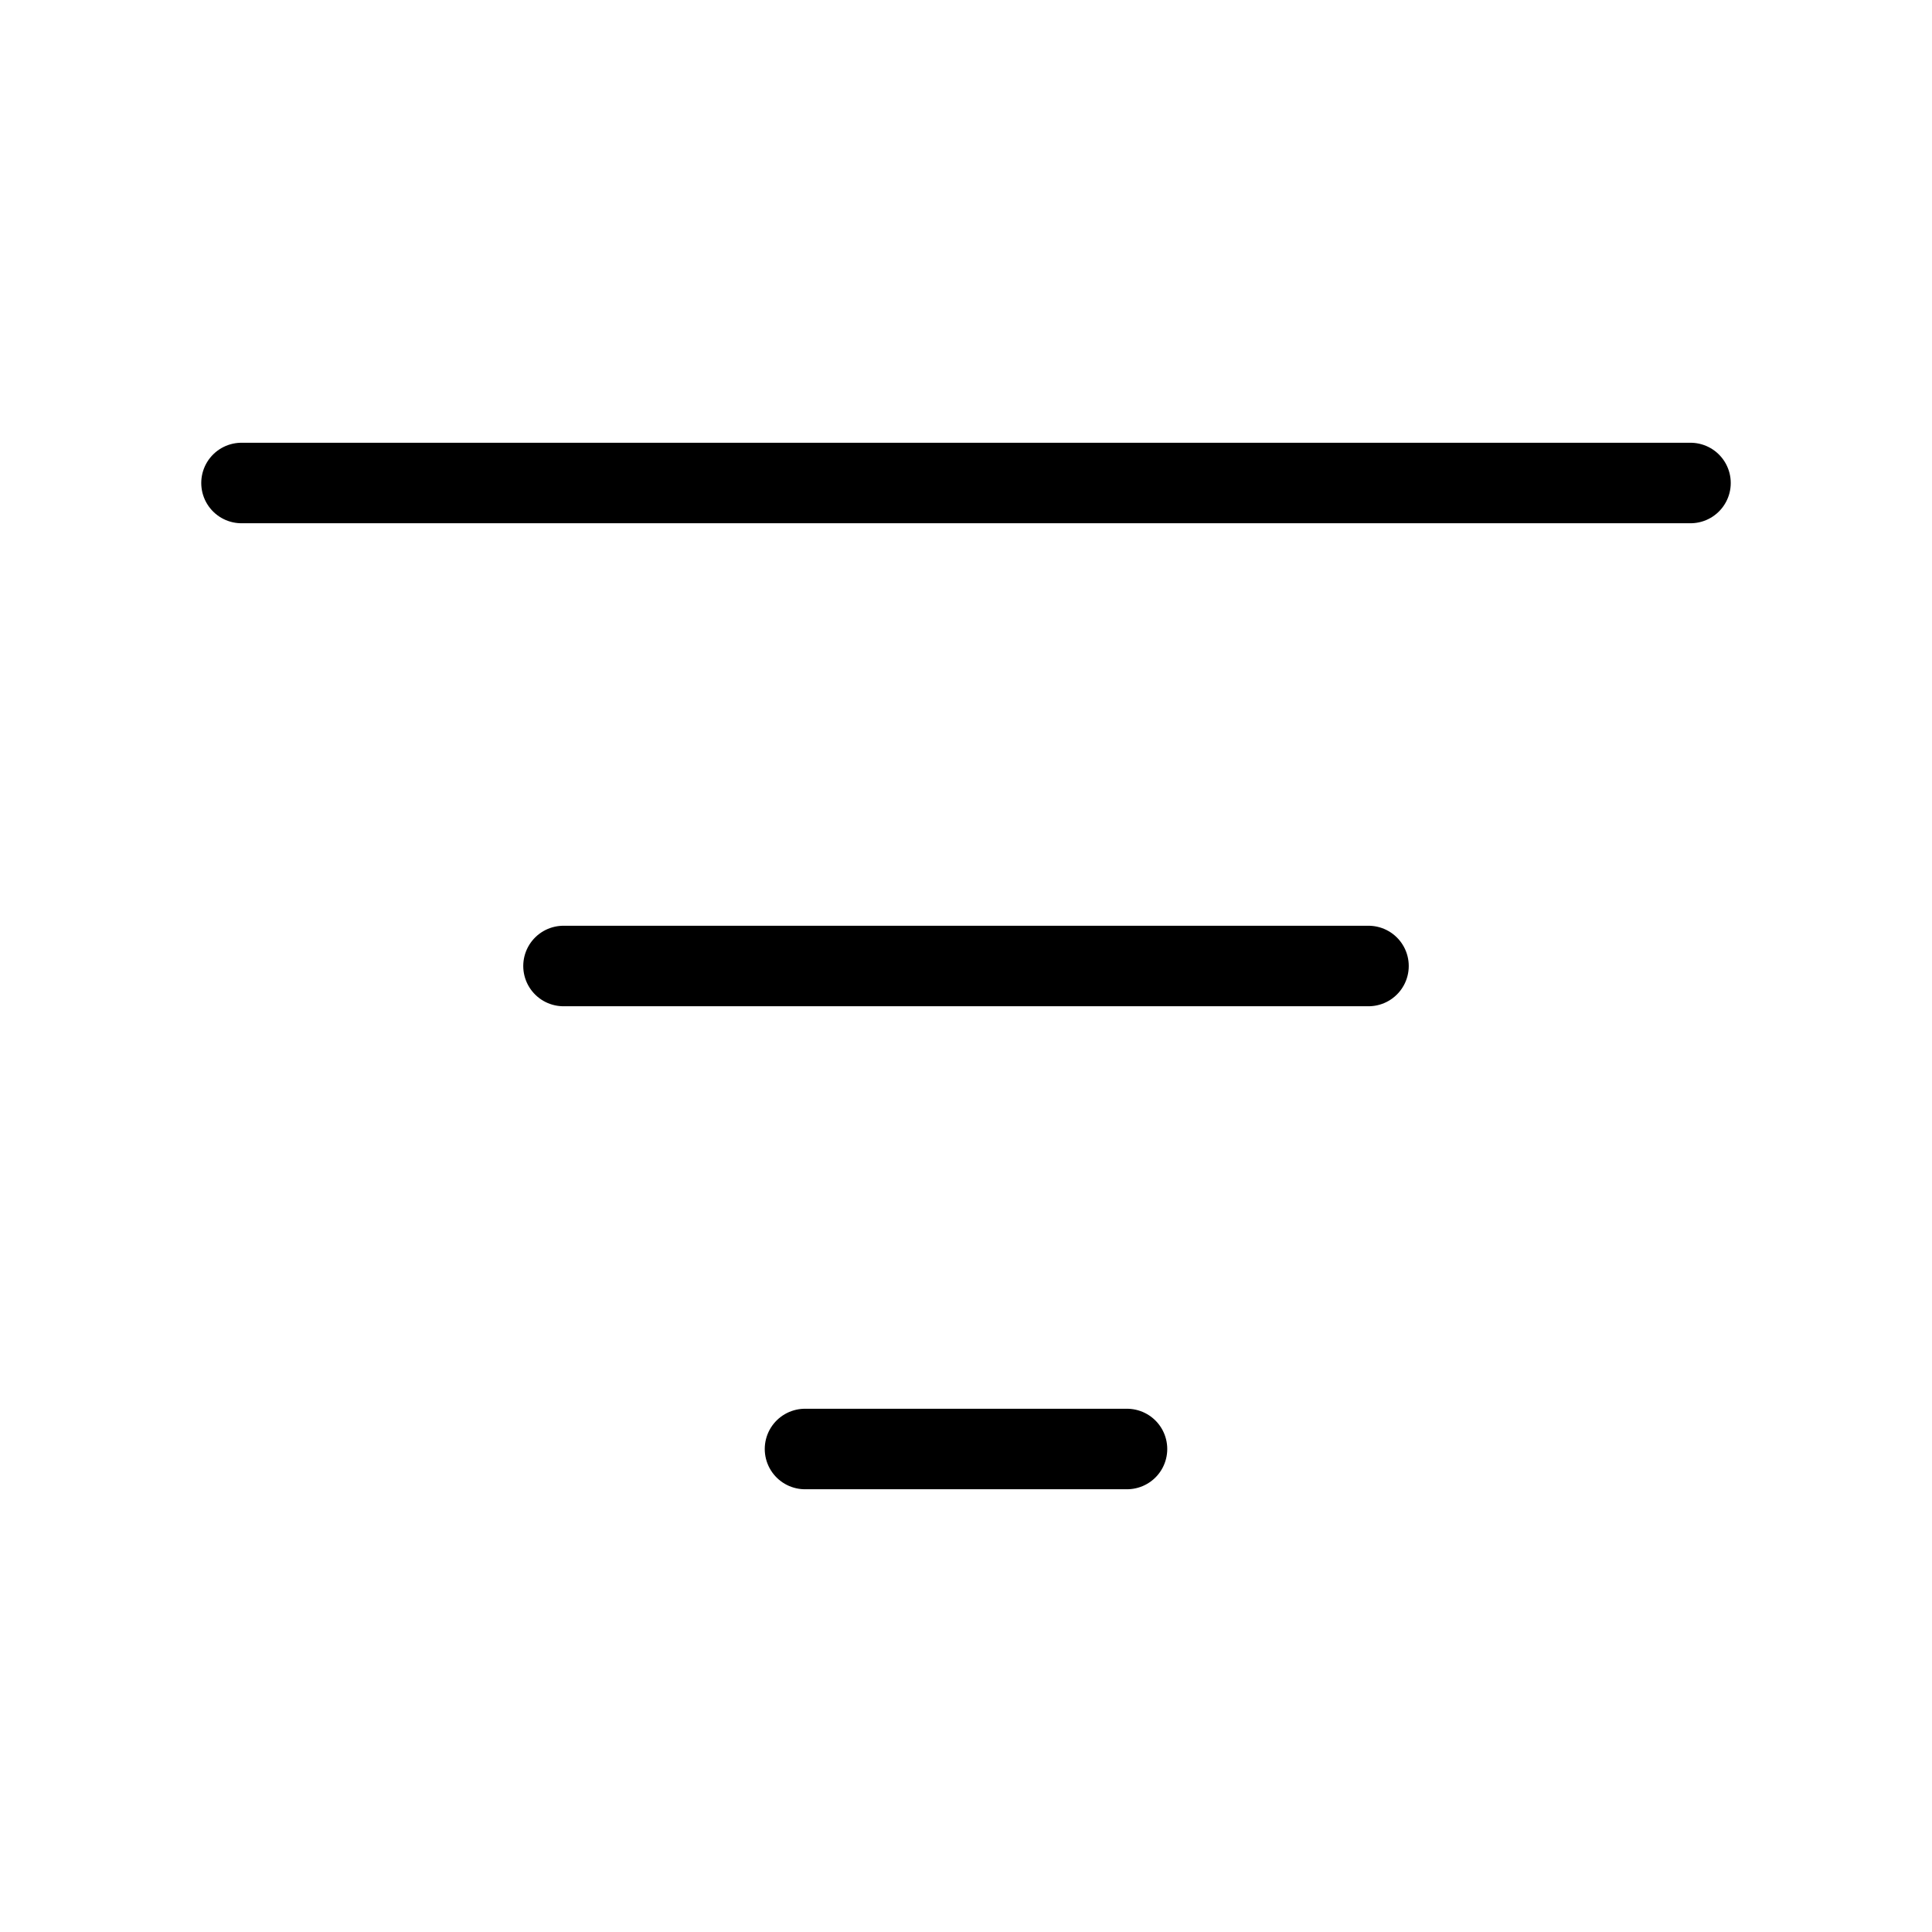
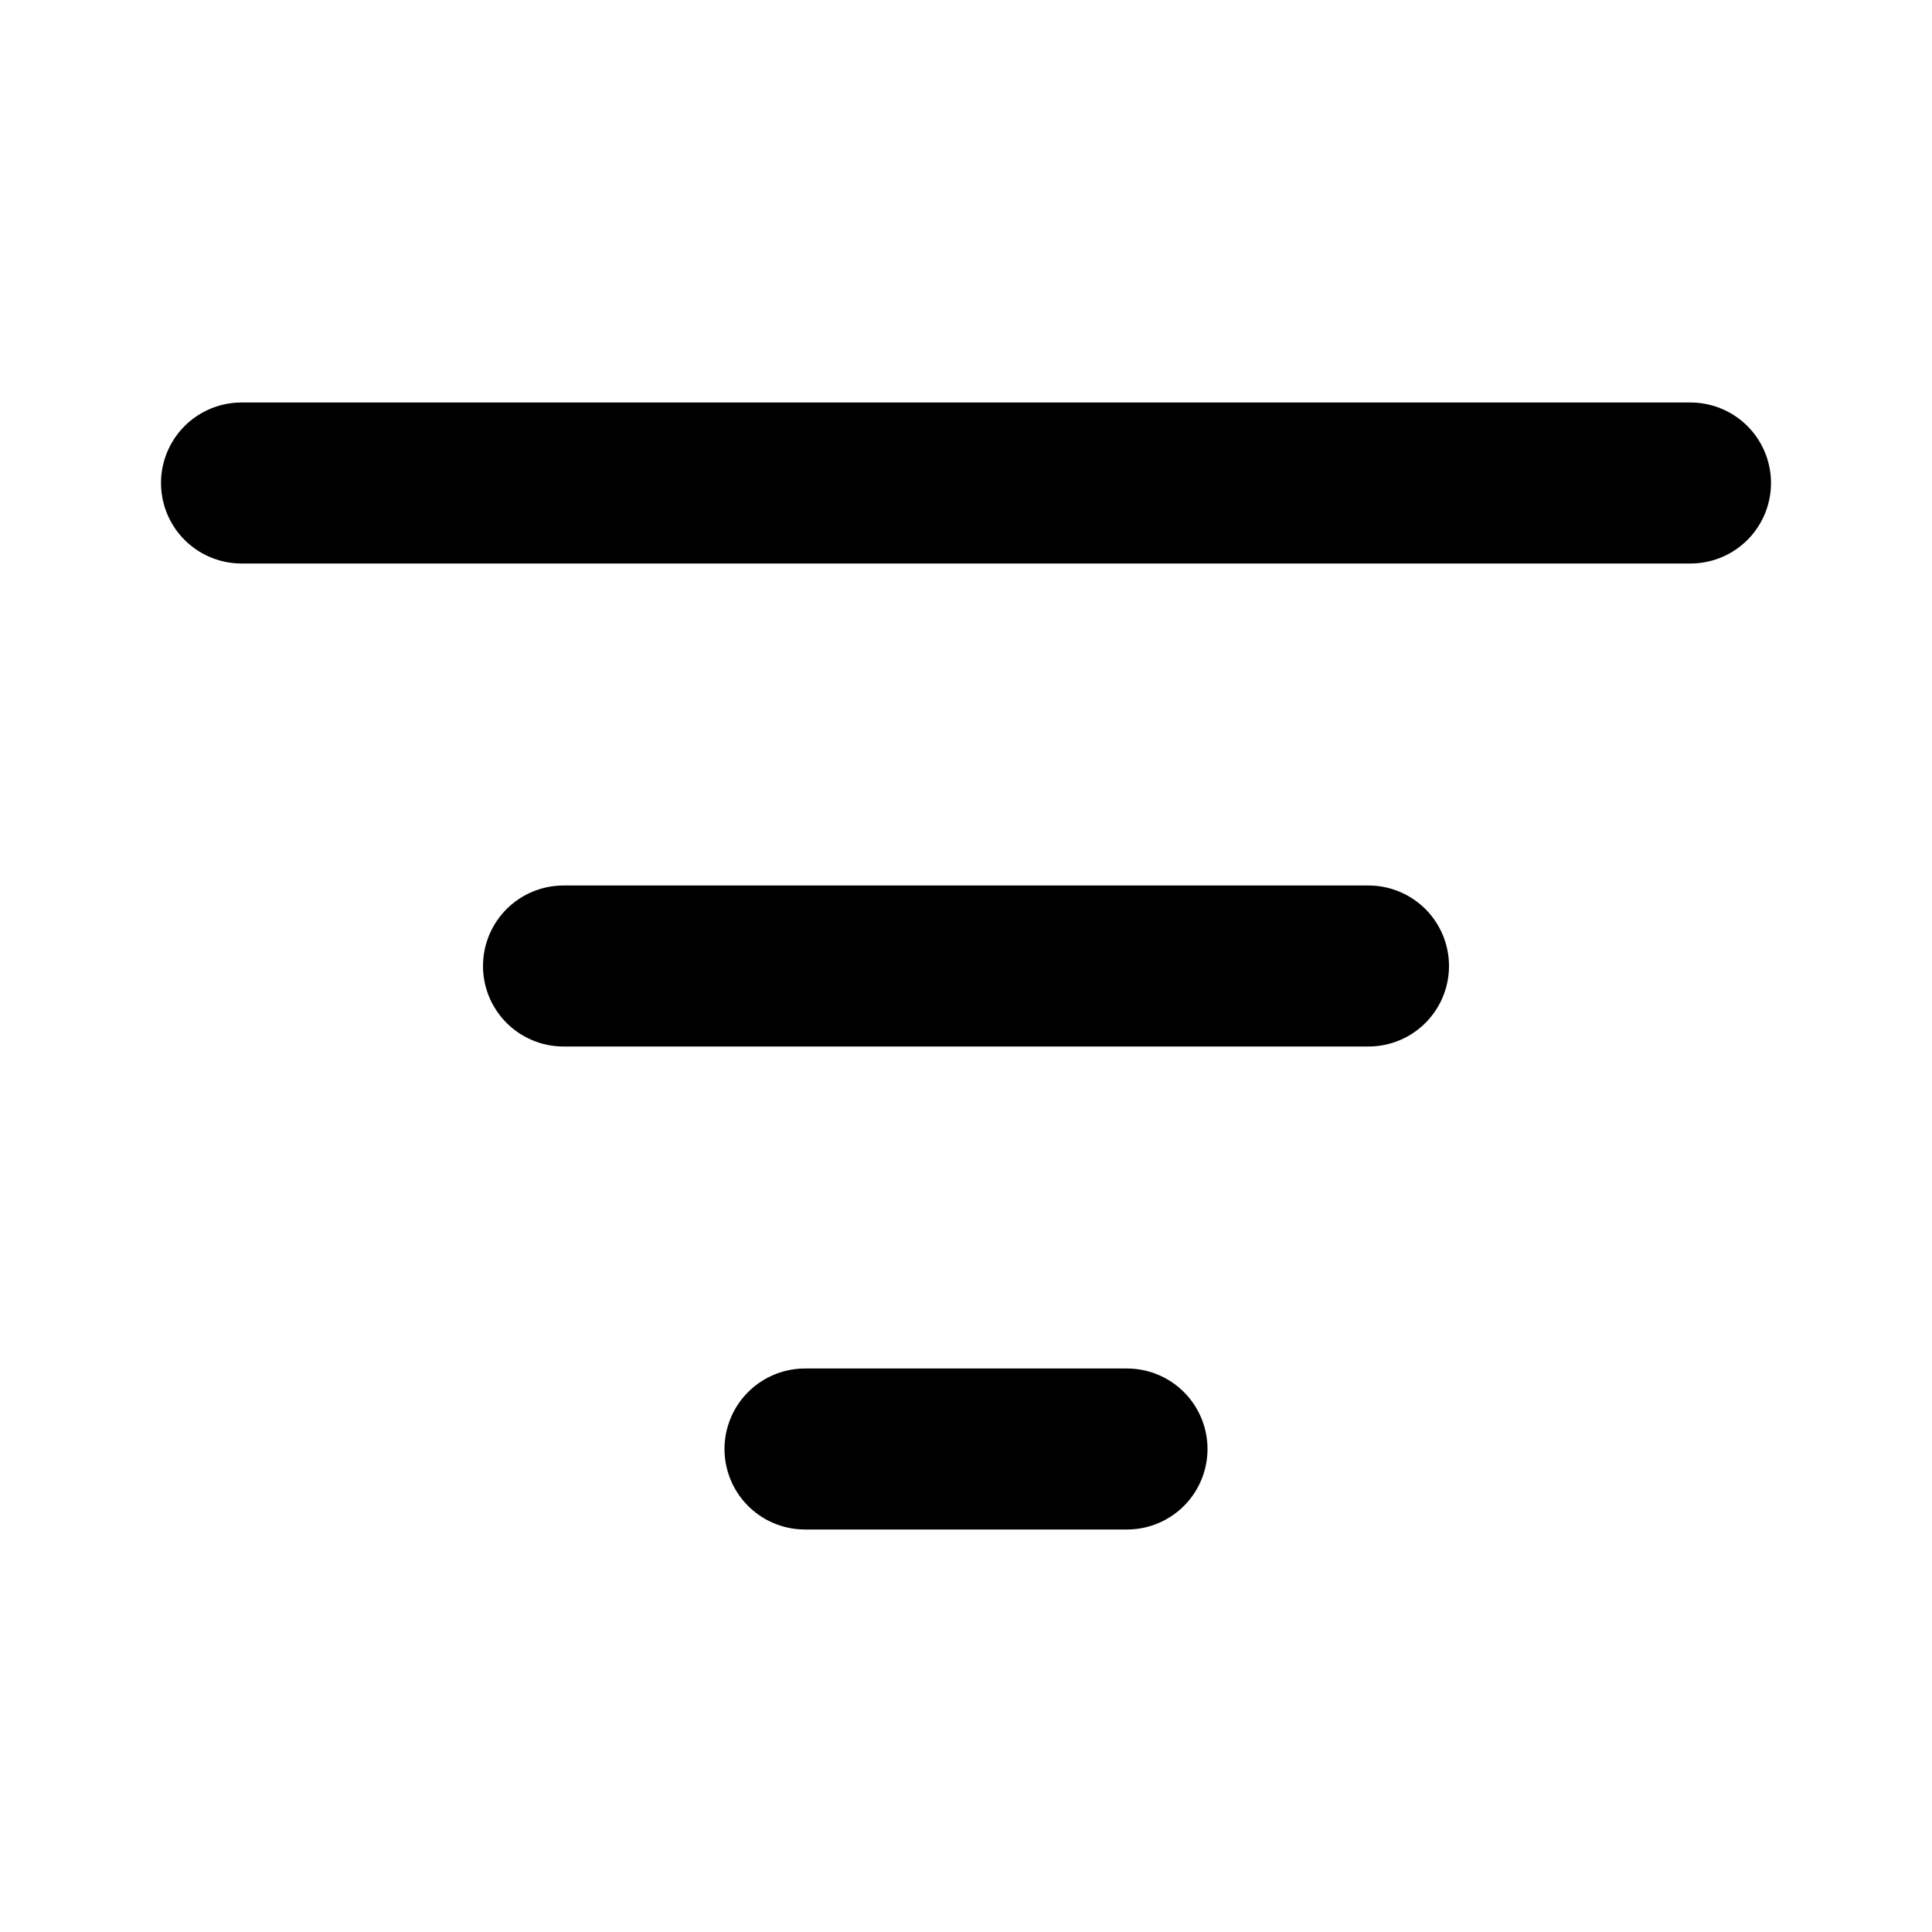
- <svg xmlns="http://www.w3.org/2000/svg" viewBox="0 0 24 24" fill="none" stroke="currentColor" stroke-linecap="round" stroke-linejoin="round">
+ <svg xmlns="http://www.w3.org/2000/svg" viewBox="0 0 24 24" fill="none" stroke="currentColor" stroke-linecap="round" stroke-linejoin="round" stroke-width="2">
  <path d="M3 6h18" />
  <path d="M7 12h10" />
  <path d="M10 18h4" />
</svg>
